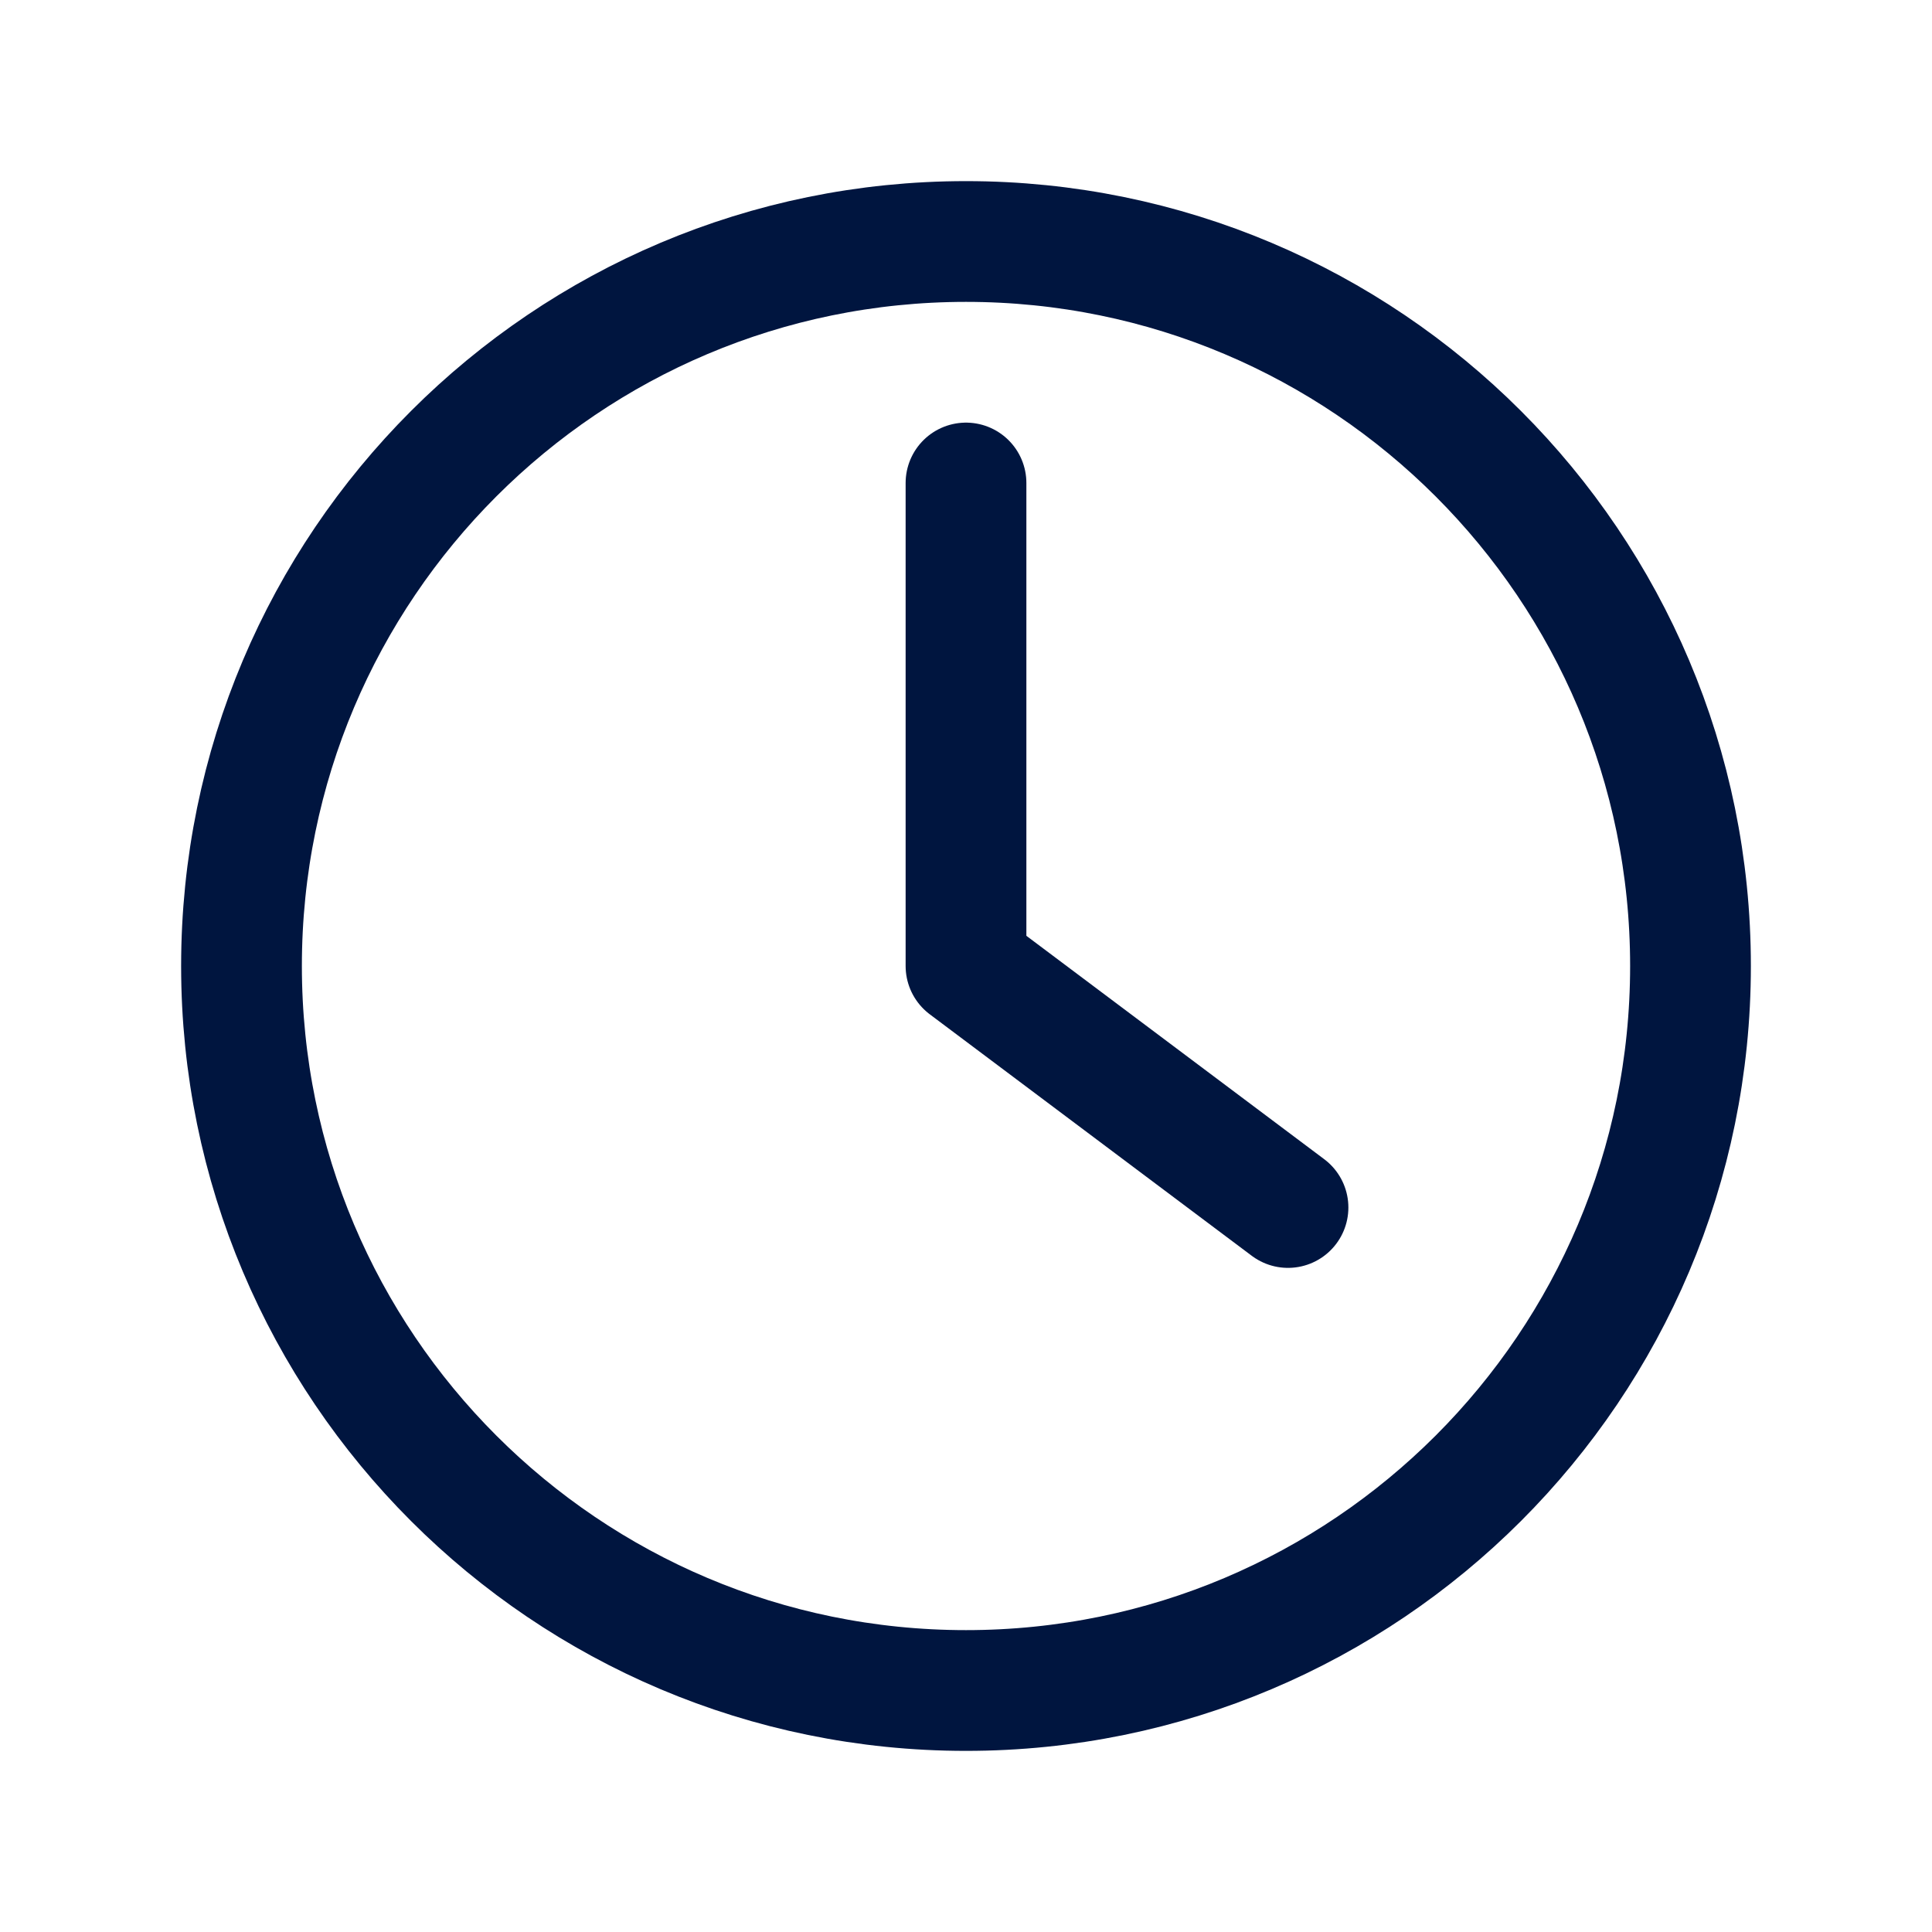
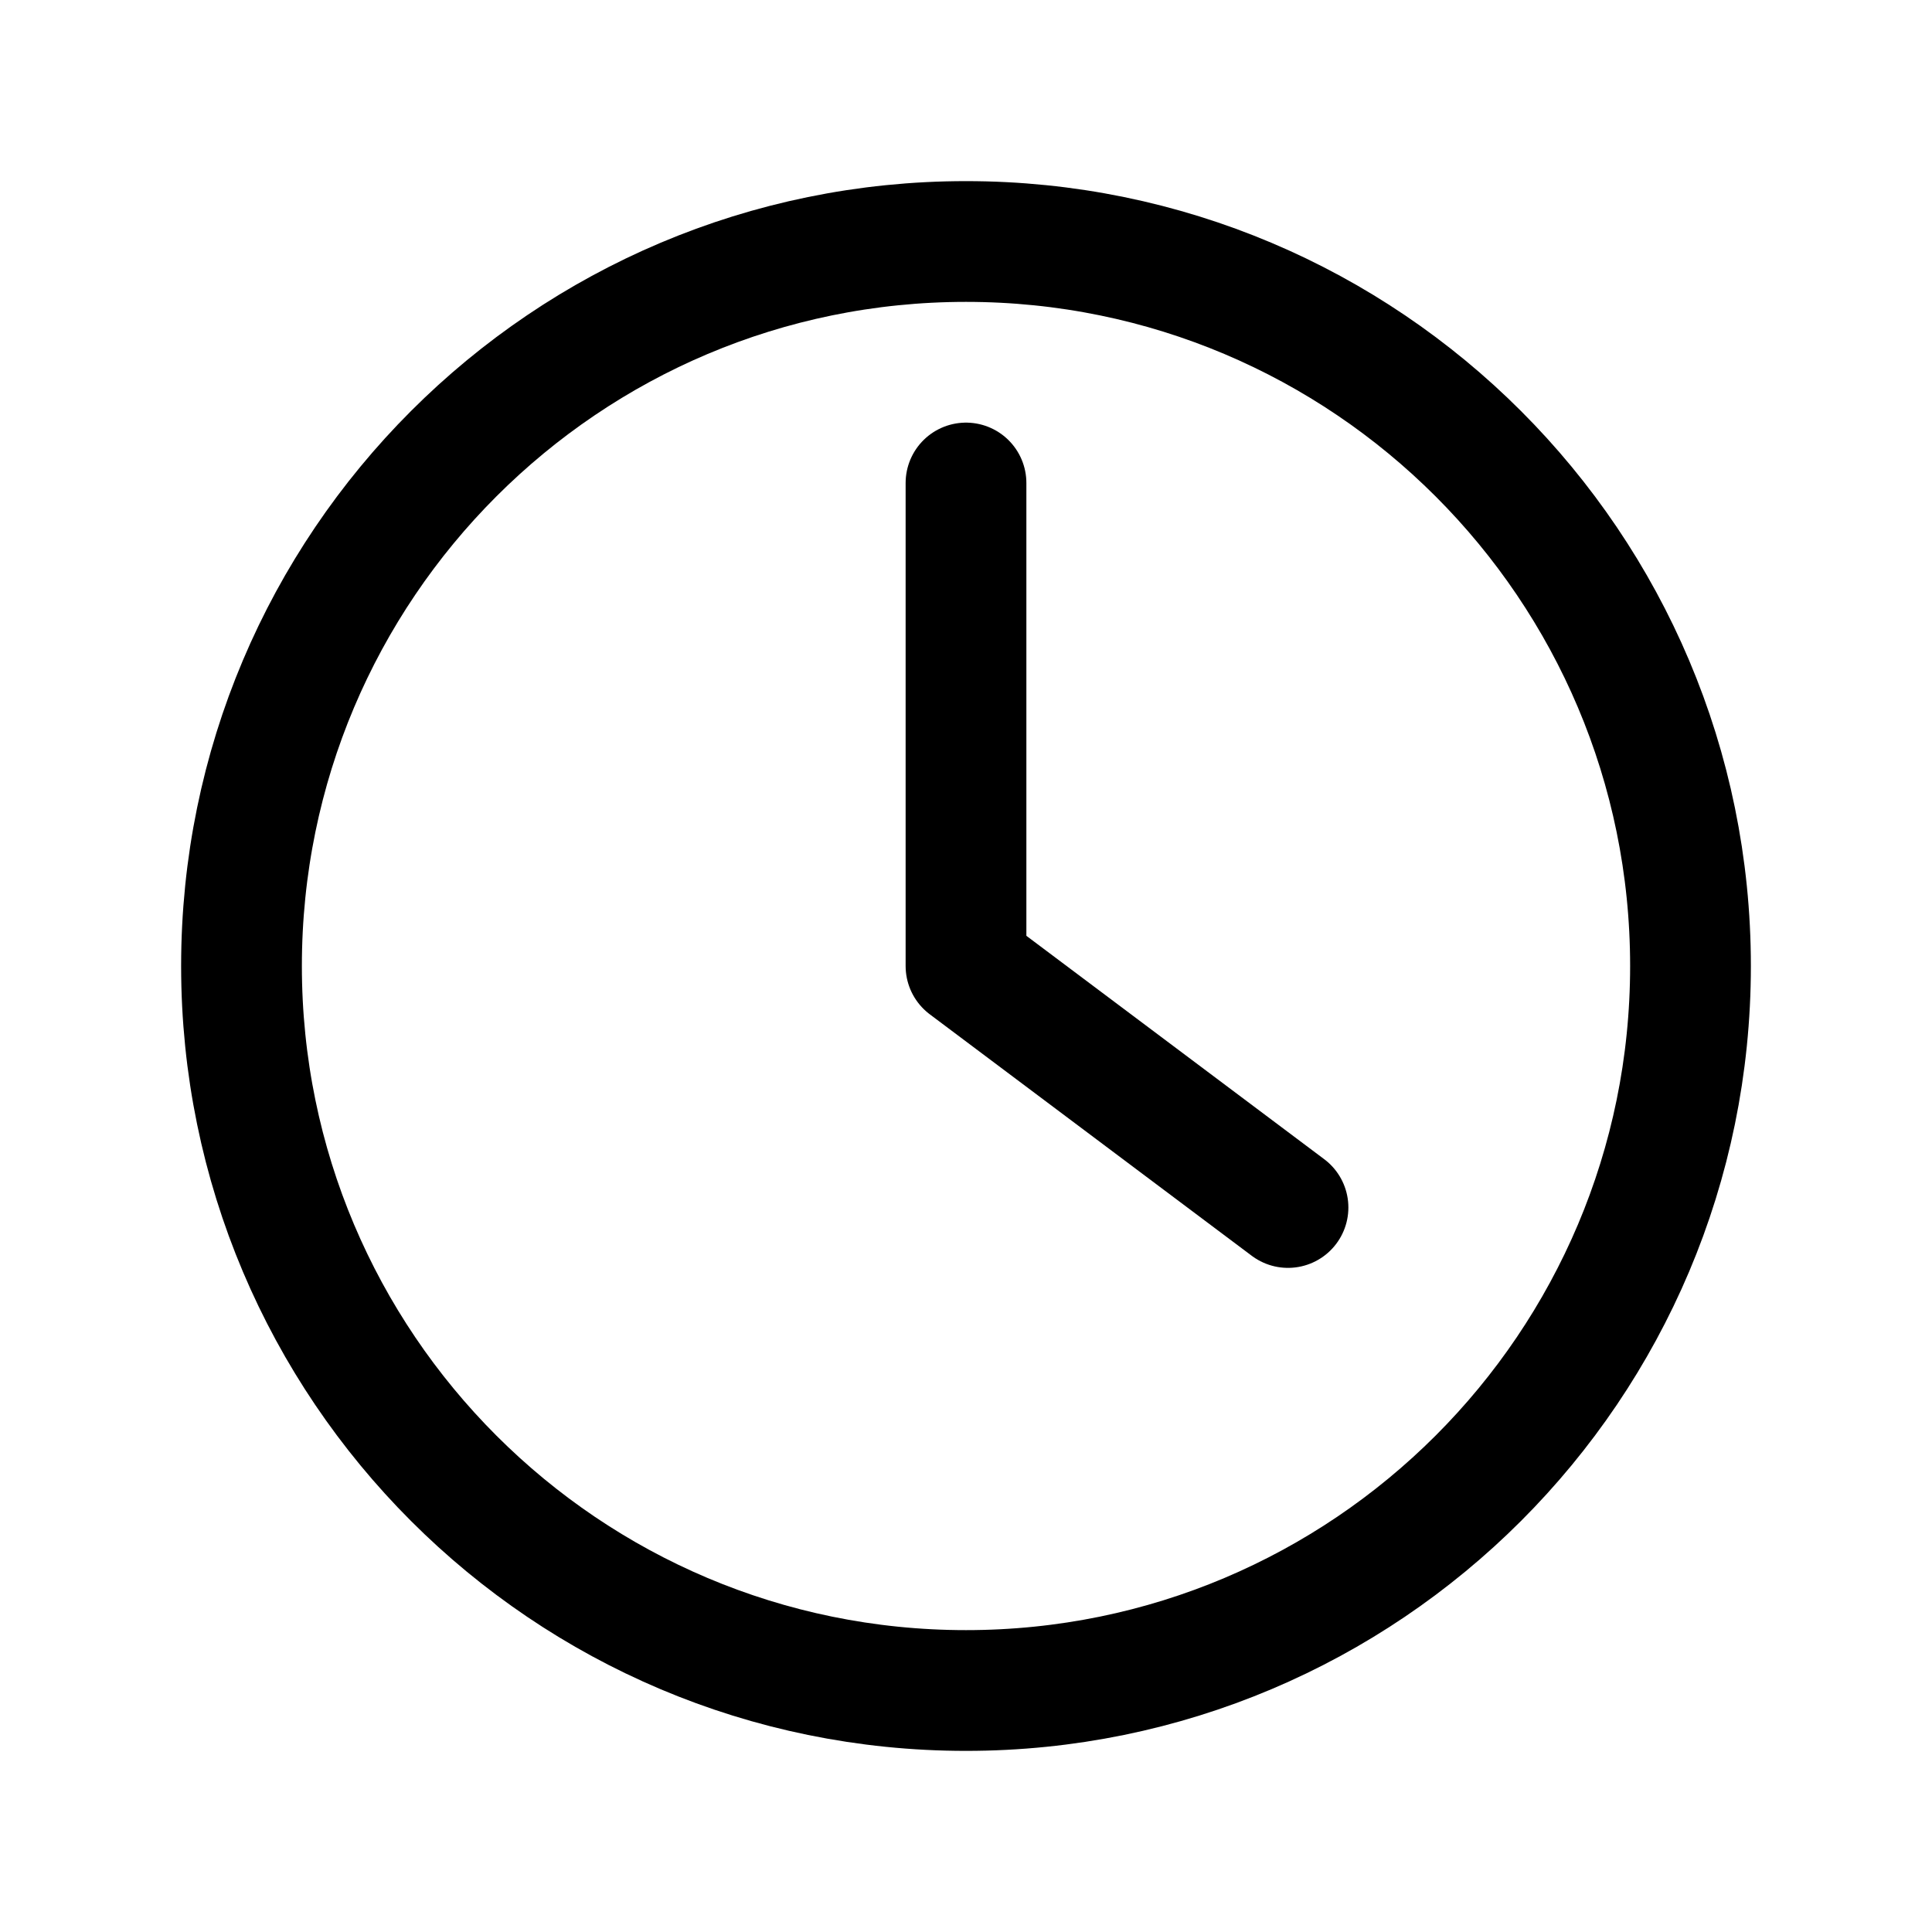
- <svg xmlns="http://www.w3.org/2000/svg" width="24" height="24" viewBox="0 0 24 24" fill="none">
-   <path d="M12 21C16.971 21 21 16.971 21 12C21 7.029 16.971 3 12 3C7.029 3 3 7.029 3 12C3 16.971 7.029 21 12 21Z" stroke="#00153F" stroke-width="1.5" stroke-linecap="round" stroke-linejoin="round" />
-   <path d="M16 15L12 12V6" stroke="#00153F" stroke-width="1.5" stroke-linecap="round" stroke-linejoin="round" />
+ <svg xmlns="http://www.w3.org/2000/svg" fill="none" viewBox="0 0 24 24">
+   <path stroke="currentColor" stroke-linecap="round" stroke-linejoin="round" stroke-width="1.5" d="M12 21a9 9 0 1 0 0-18 9 9 0 0 0 0 18Z" />
+   <path stroke="currentColor" stroke-linecap="round" stroke-linejoin="round" stroke-width="1.5" d="m16 15-4-3V6" />
</svg>
